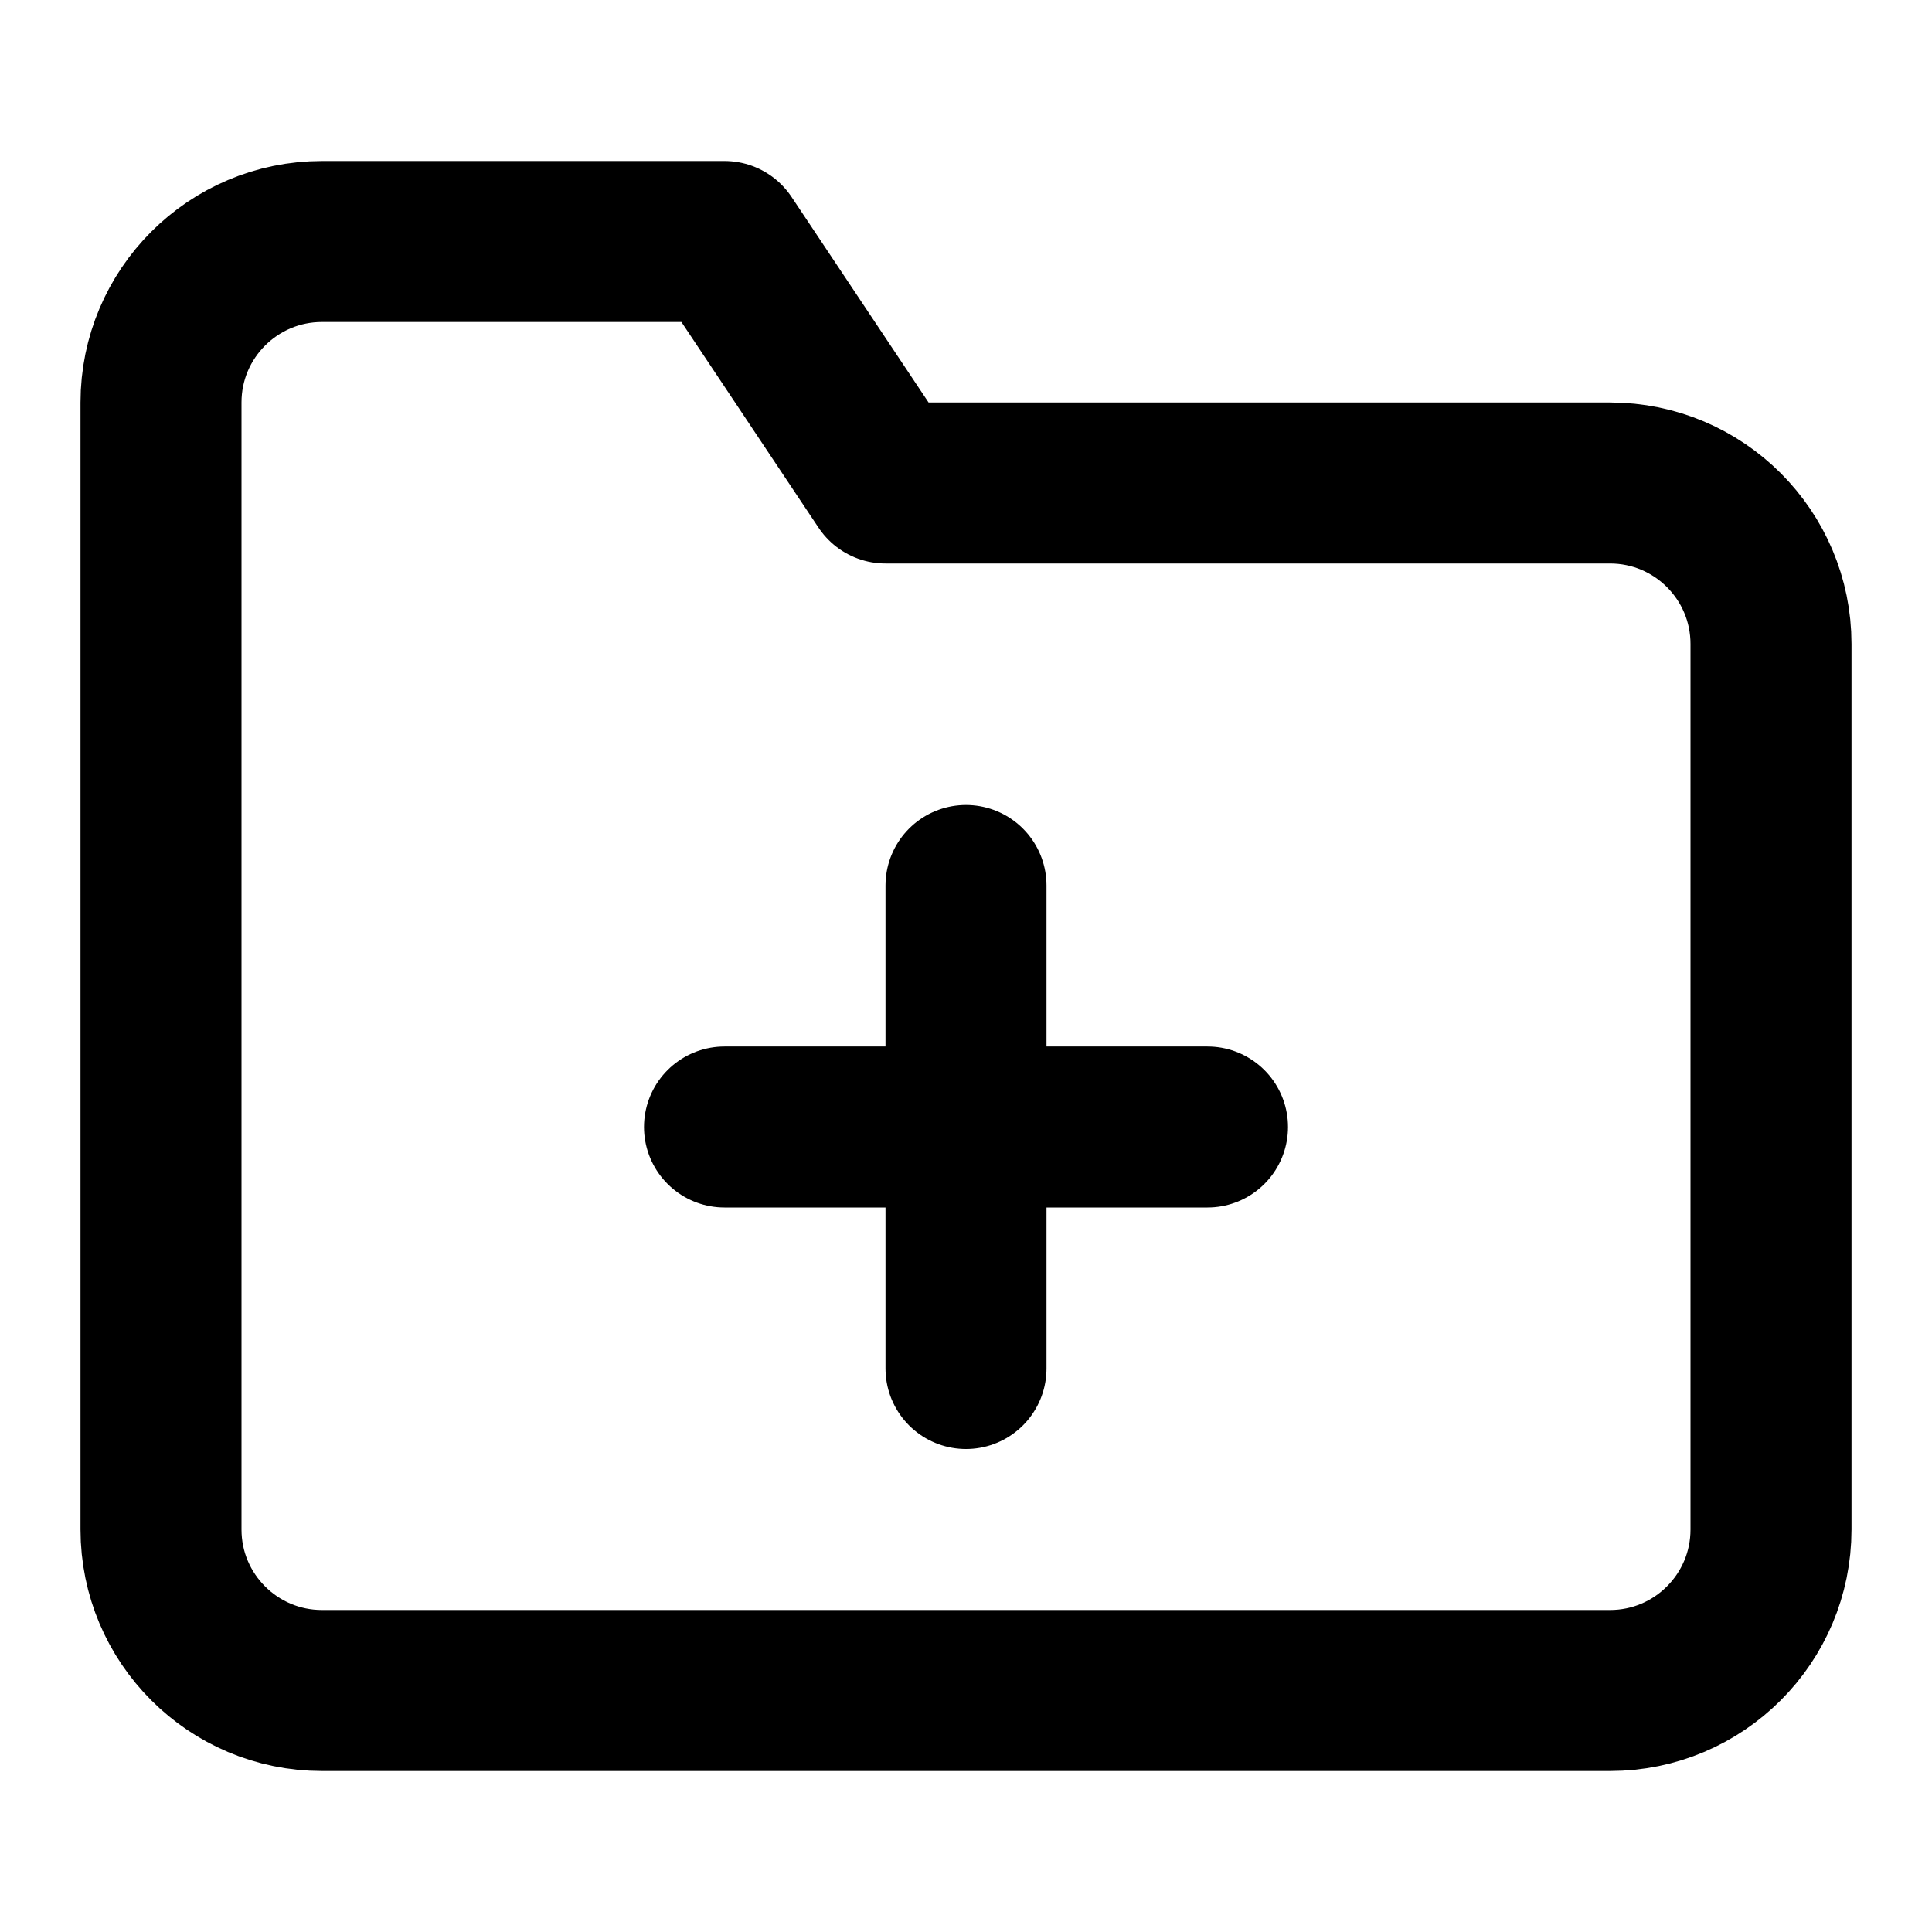
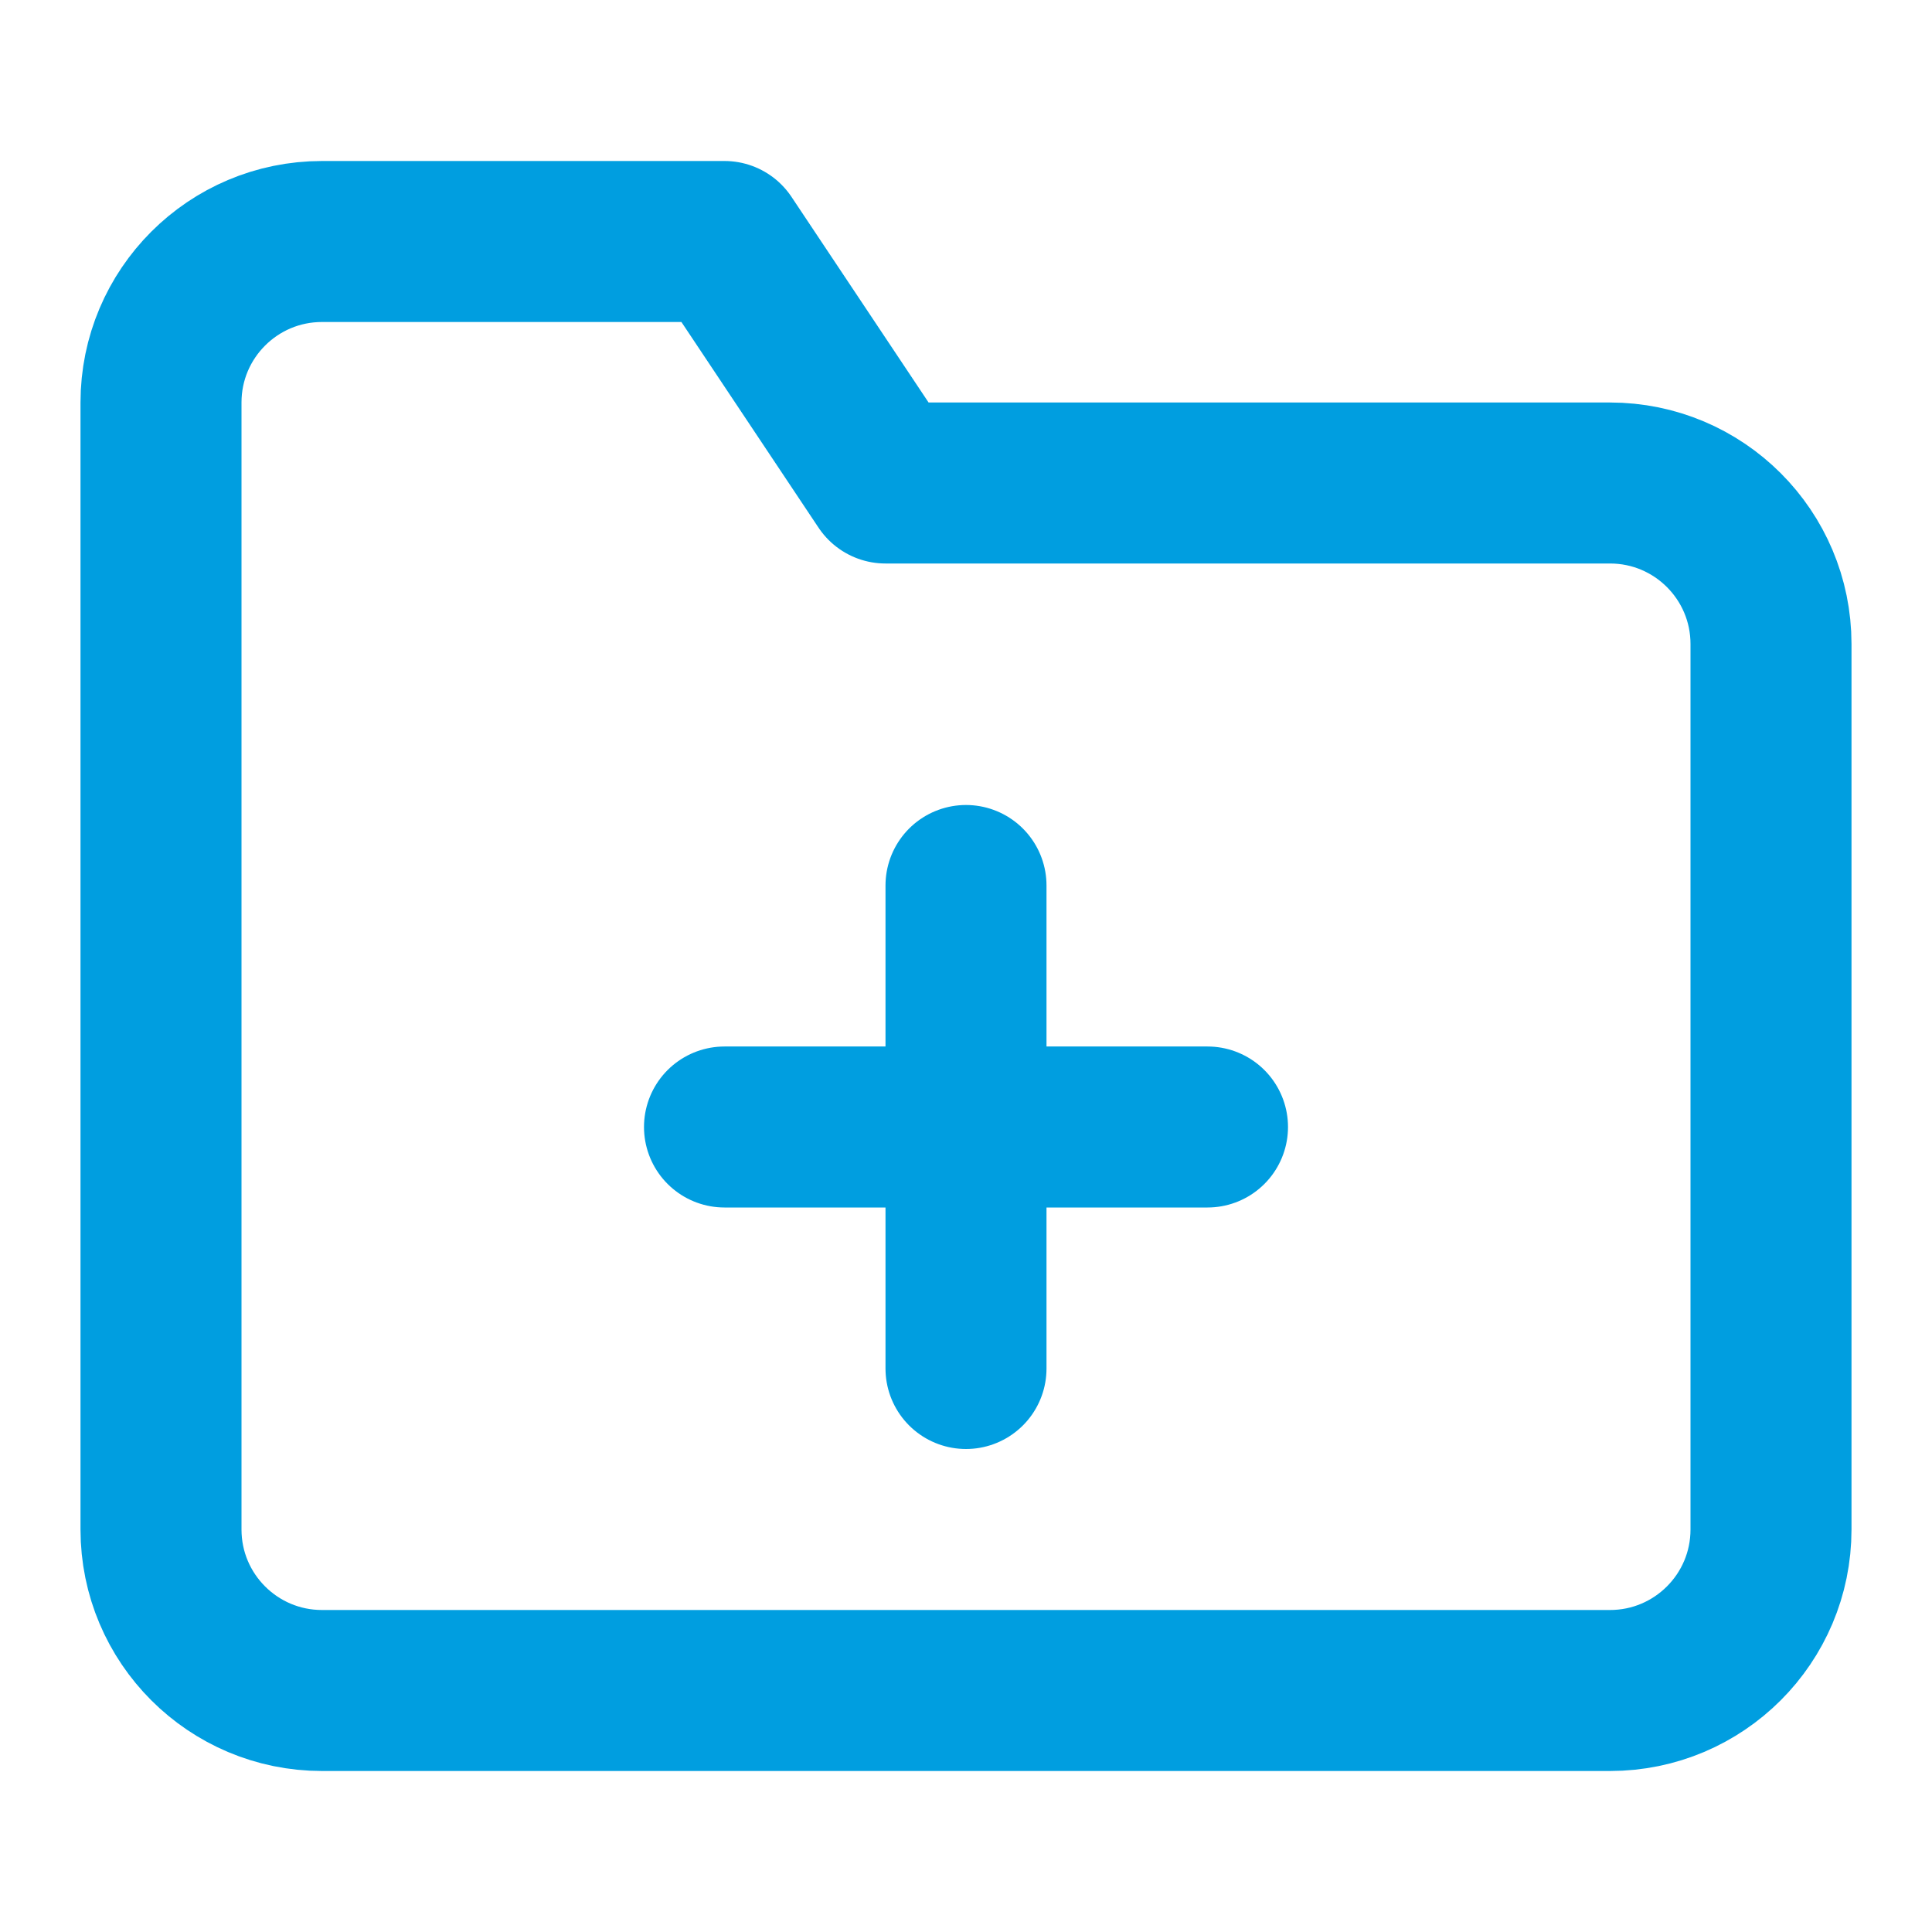
- <svg xmlns="http://www.w3.org/2000/svg" width="24" height="24" viewBox="0 0 24 24" fill="none" stroke="currentColor" stroke-width="2" stroke-linecap="round" stroke-linejoin="round">
+ <svg xmlns="http://www.w3.org/2000/svg" width="24" height="24" viewBox="0 0 24 24" fill="none" stroke="#009ee0" stroke-width="2" stroke-linecap="round" stroke-linejoin="round">
  <path d="M22 19a2 2 0 0 1-2 2H4a2 2 0 0 1-2-2V5a2 2 0 0 1 2-2h5l2 3h9a2 2 0 0 1 2 2z" />
  <line x1="12" y1="11" x2="12" y2="17" />
  <line x1="9" y1="14" x2="15" y2="14" />
</svg>
